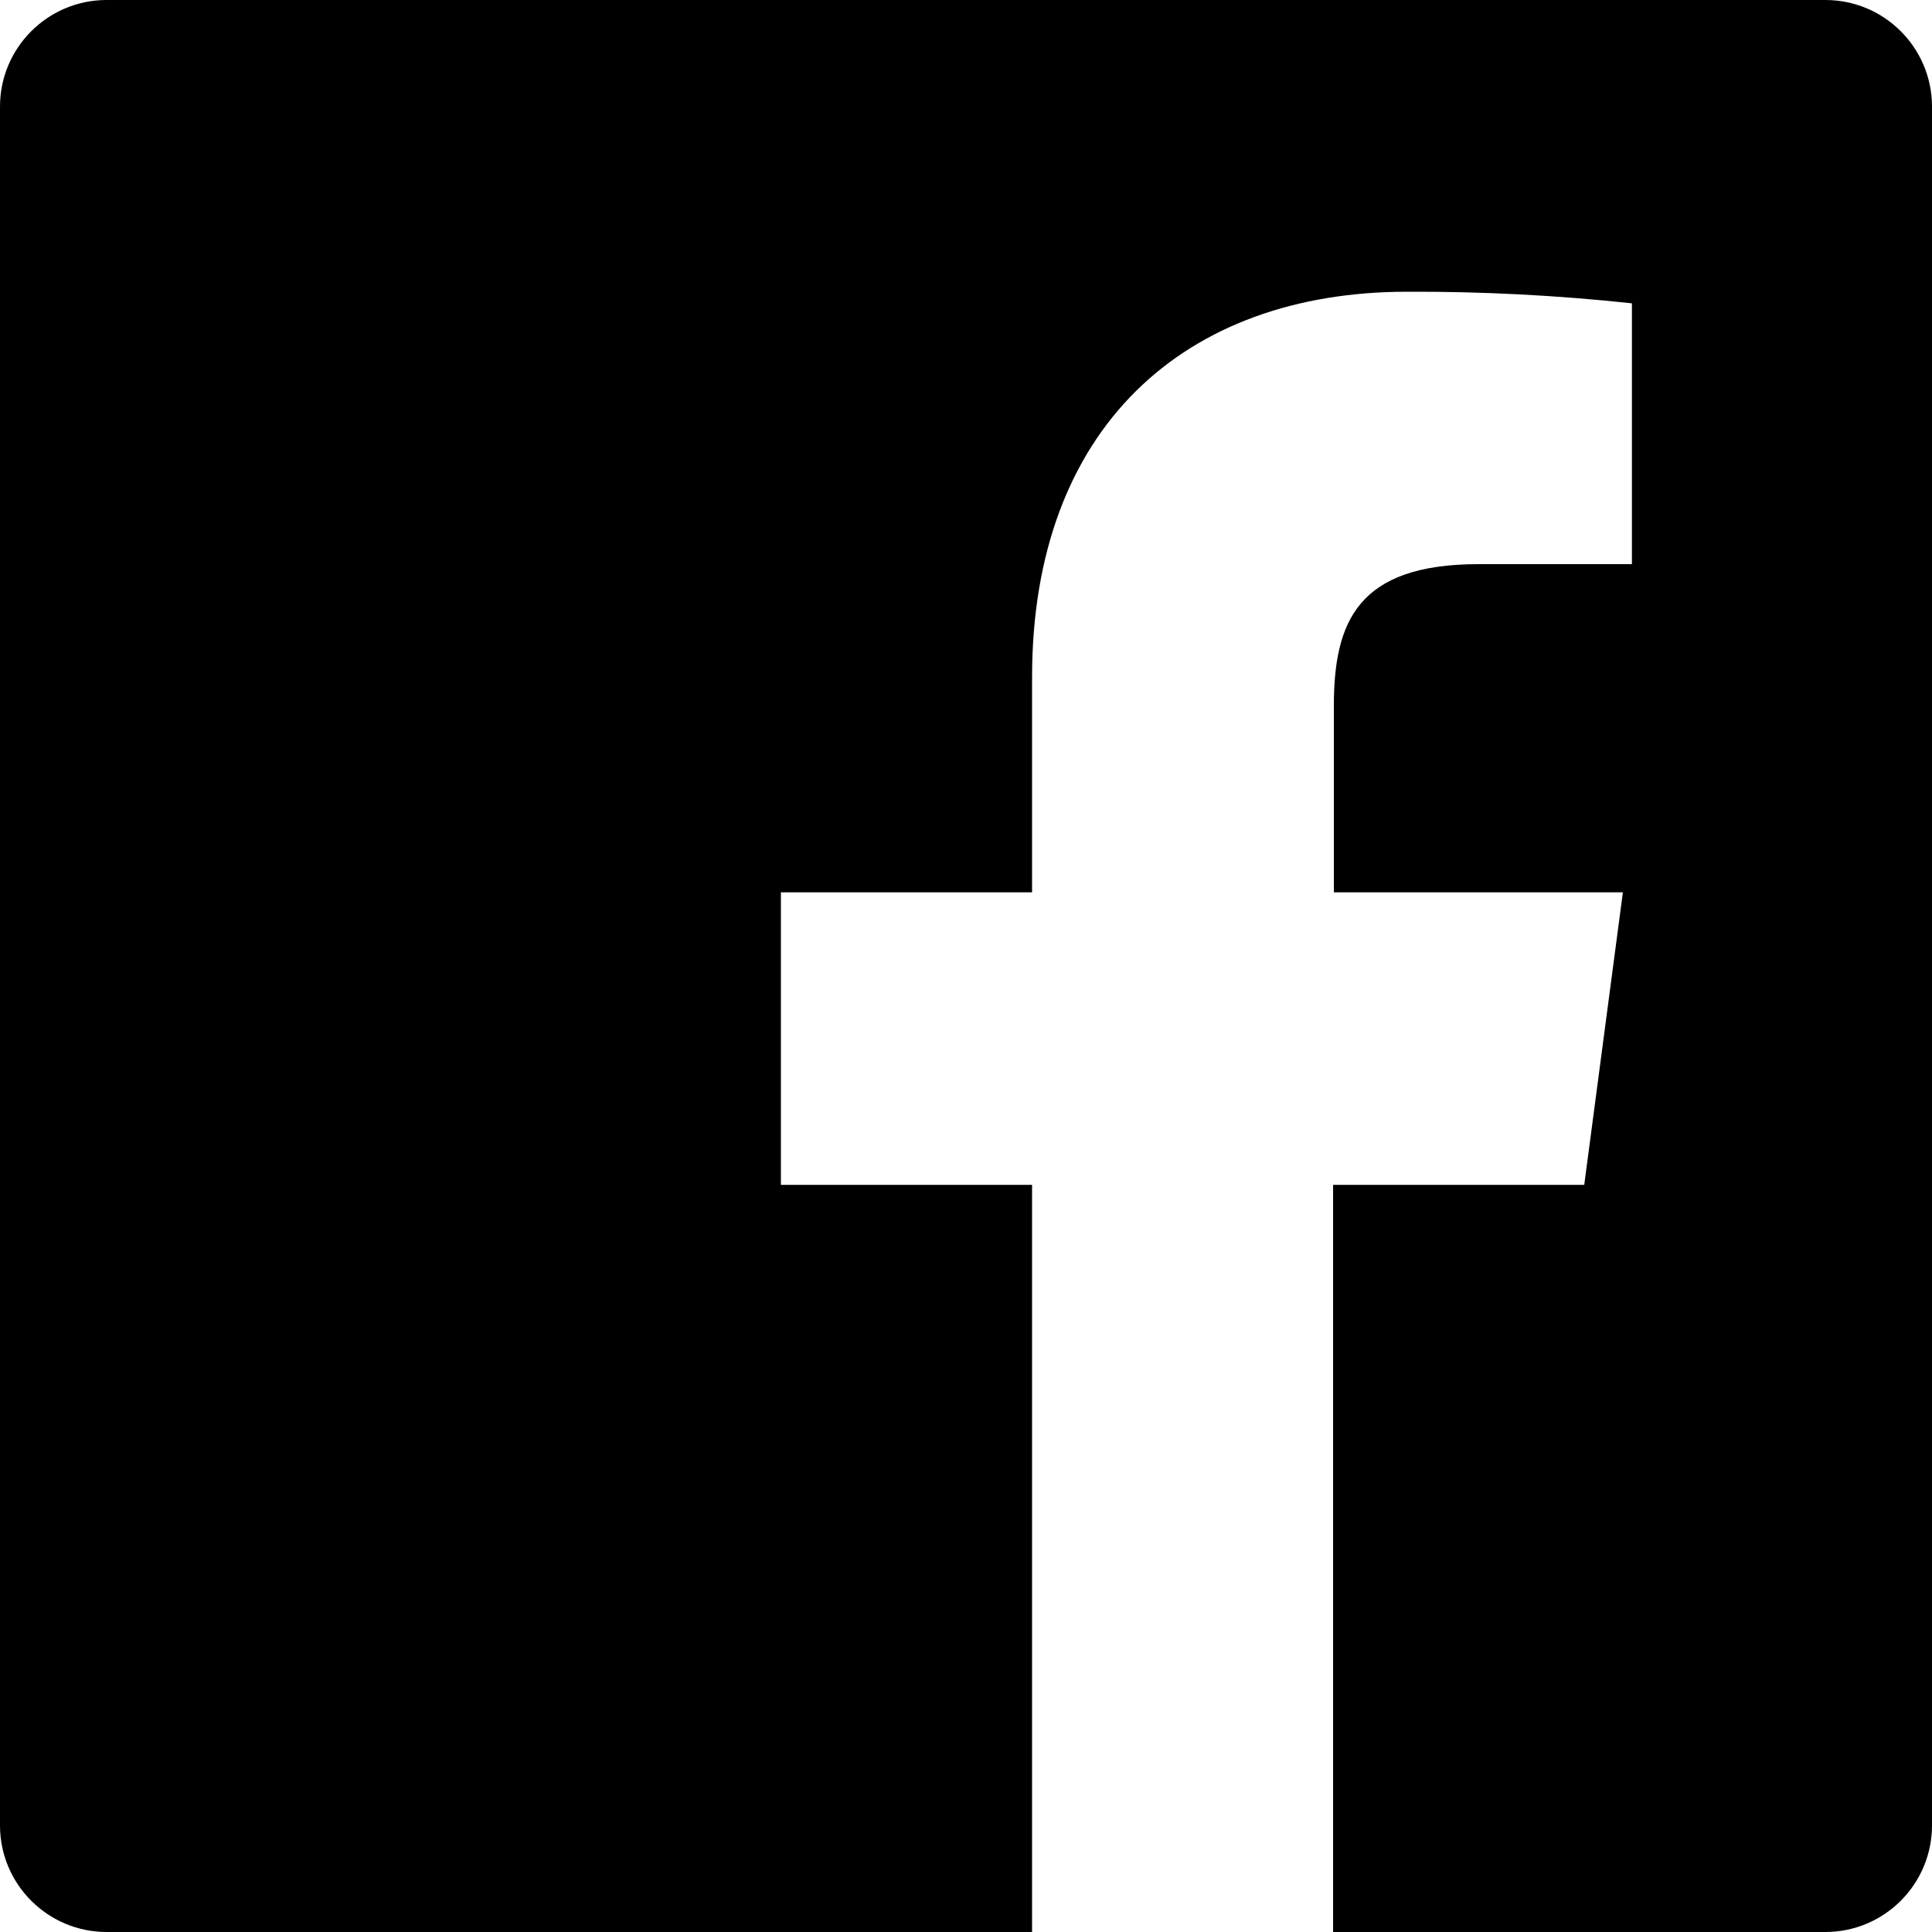
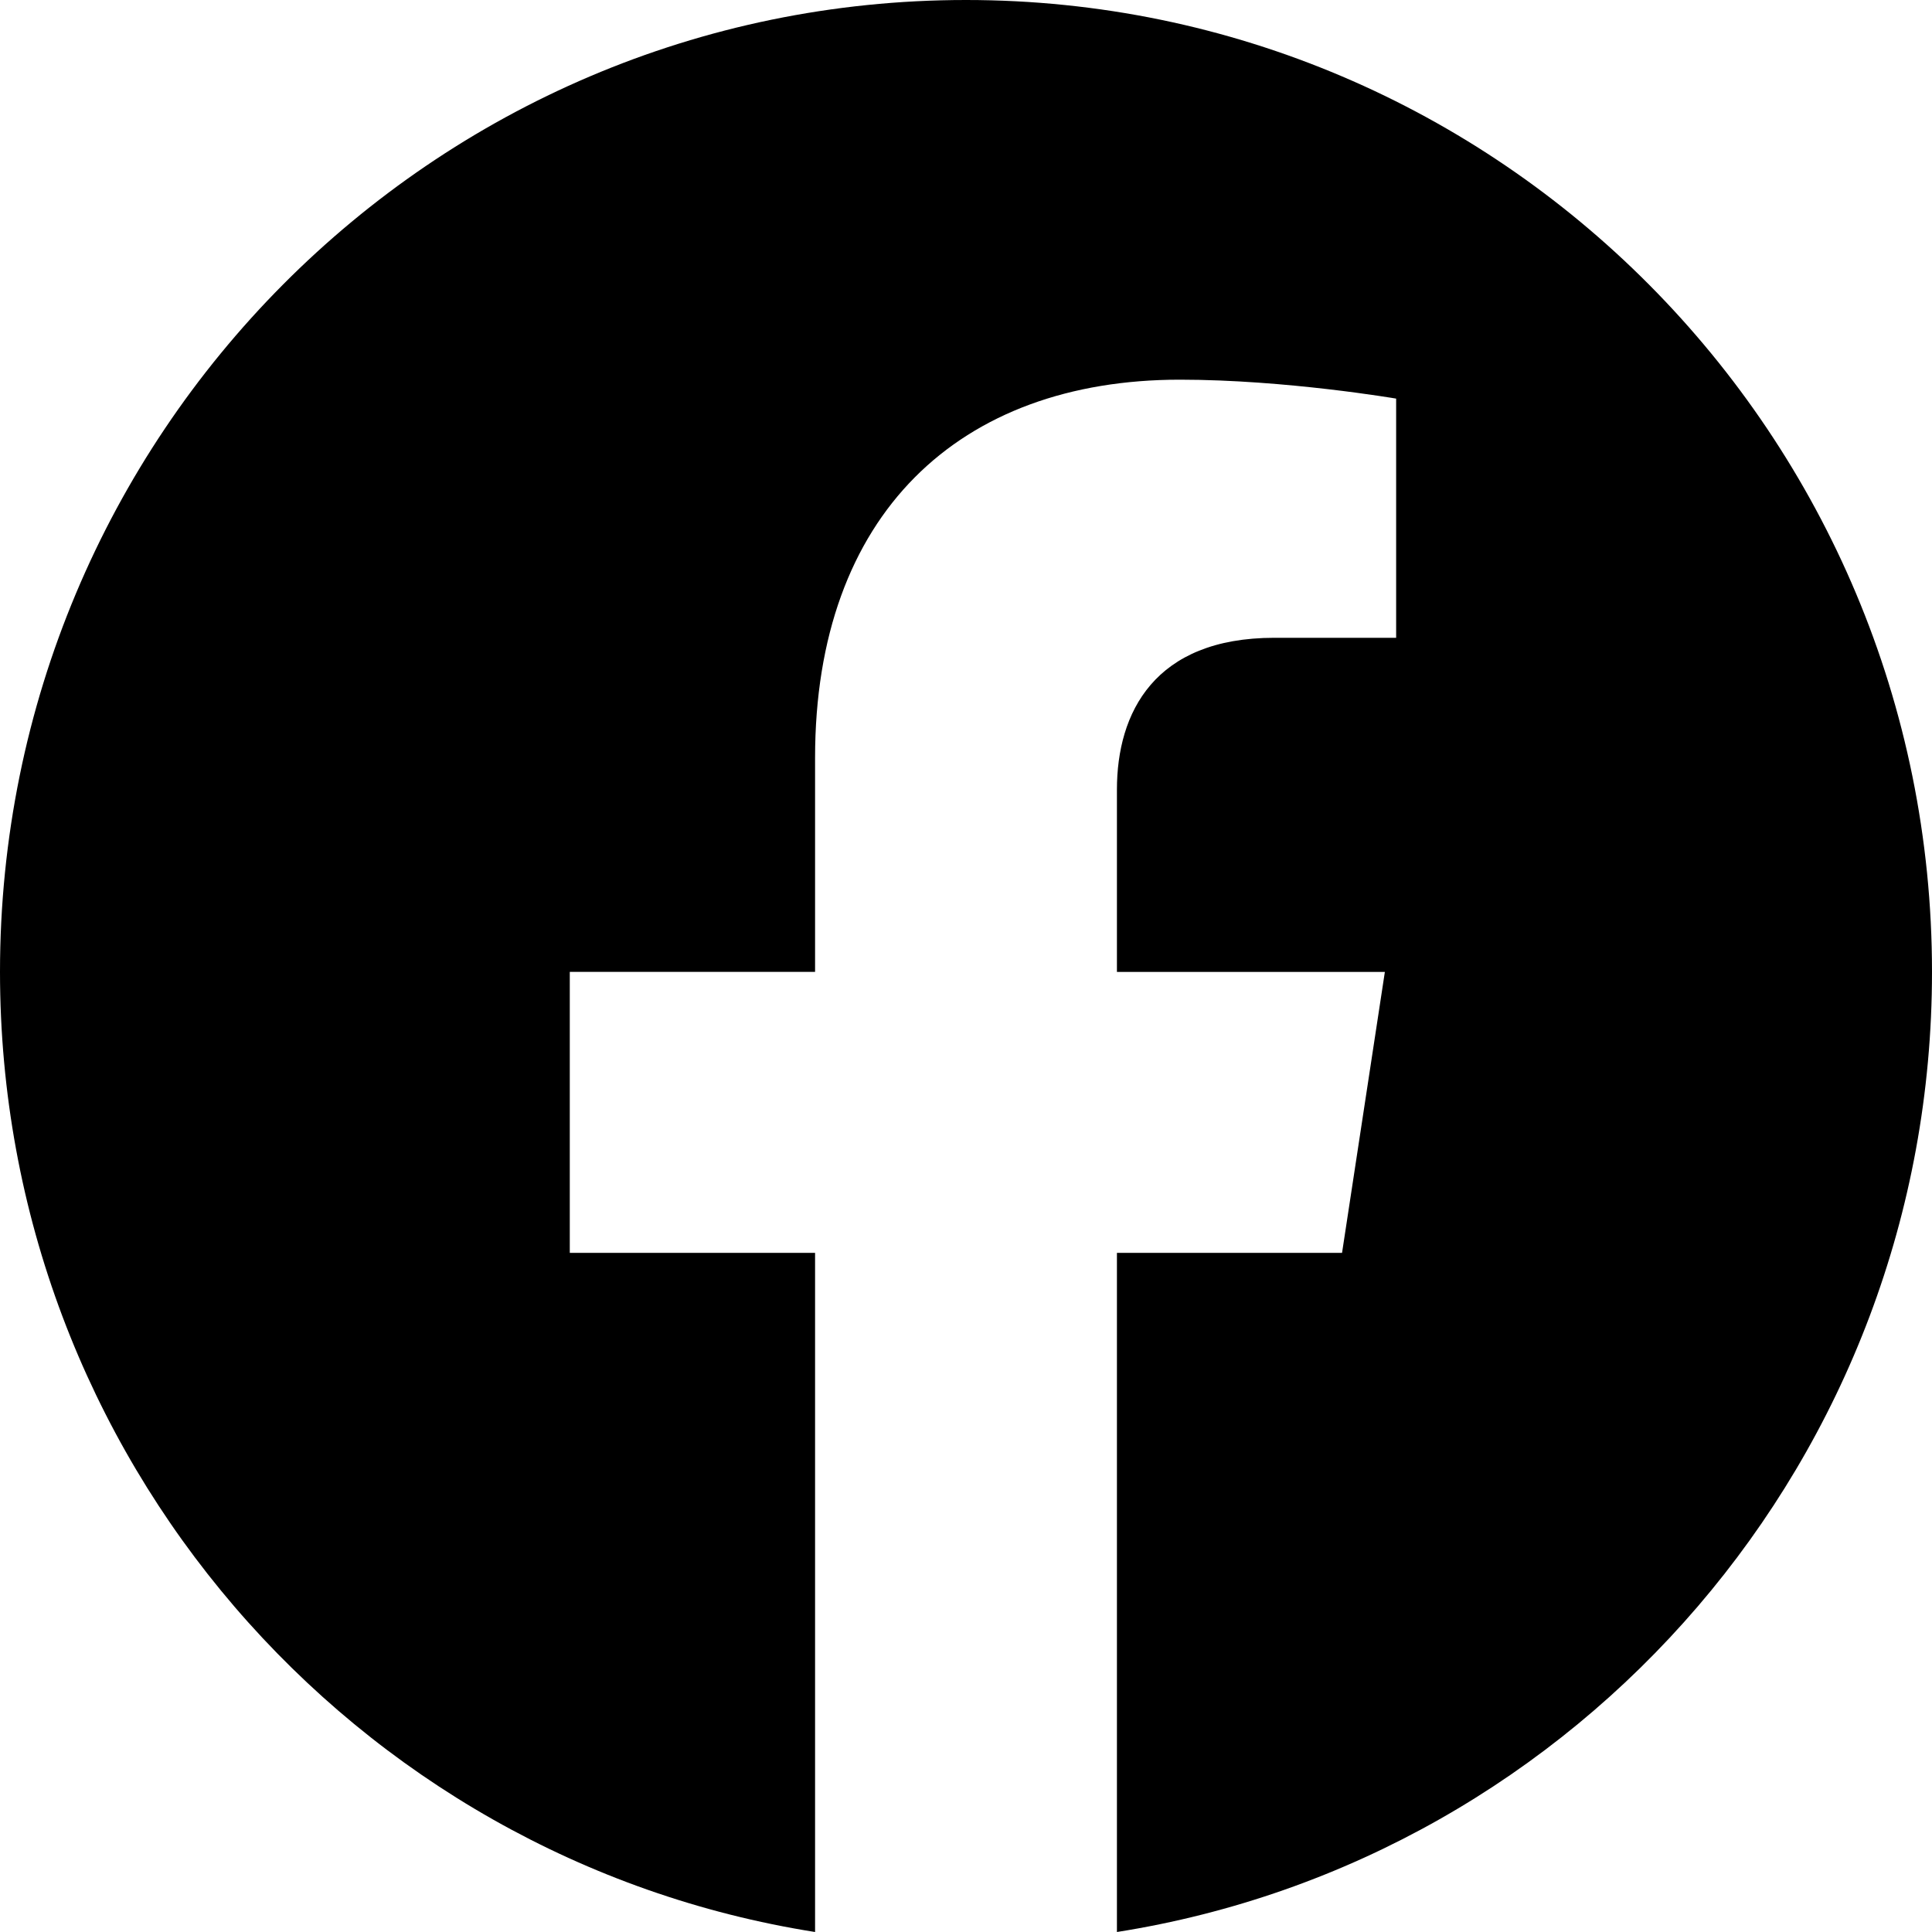
<svg xmlns="http://www.w3.org/2000/svg" viewBox="0 0 25 25">
-   <path d="M23.62 0H1.37A1.38 1.38 0 000 1.38v22.25A1.38 1.38 0 001.38 25h11.975v-9.668h-3.25v-3.785h3.25V8.762c0-3.227 1.973-4.987 4.852-4.987.973-.004 1.944.046 2.91.15V7.3h-1.985c-1.567 0-1.872.75-1.872 1.837v2.41H21l-.5 3.785h-3.25V25h6.37A1.38 1.38 0 0025 23.62V1.37A1.38 1.38 0 0023.62 0z" fill-rule="evenodd" />
+   <path d="M25 12.576C25 5.631 19.404 0 12.5 0S0 5.63 0 12.576C0 18.854 4.571 24.056 10.547 25v-8.788H7.373v-3.636h3.174v-2.77c0-3.152 1.866-4.893 4.721-4.893 1.368 0 2.798.245 2.798.245v3.095H16.49c-1.553 0-2.037.97-2.037 1.964v2.36h3.467l-.554 3.635h-2.913V25C20.43 24.057 25 18.854 25 12.576" fill-rule="evenodd" />
</svg>
